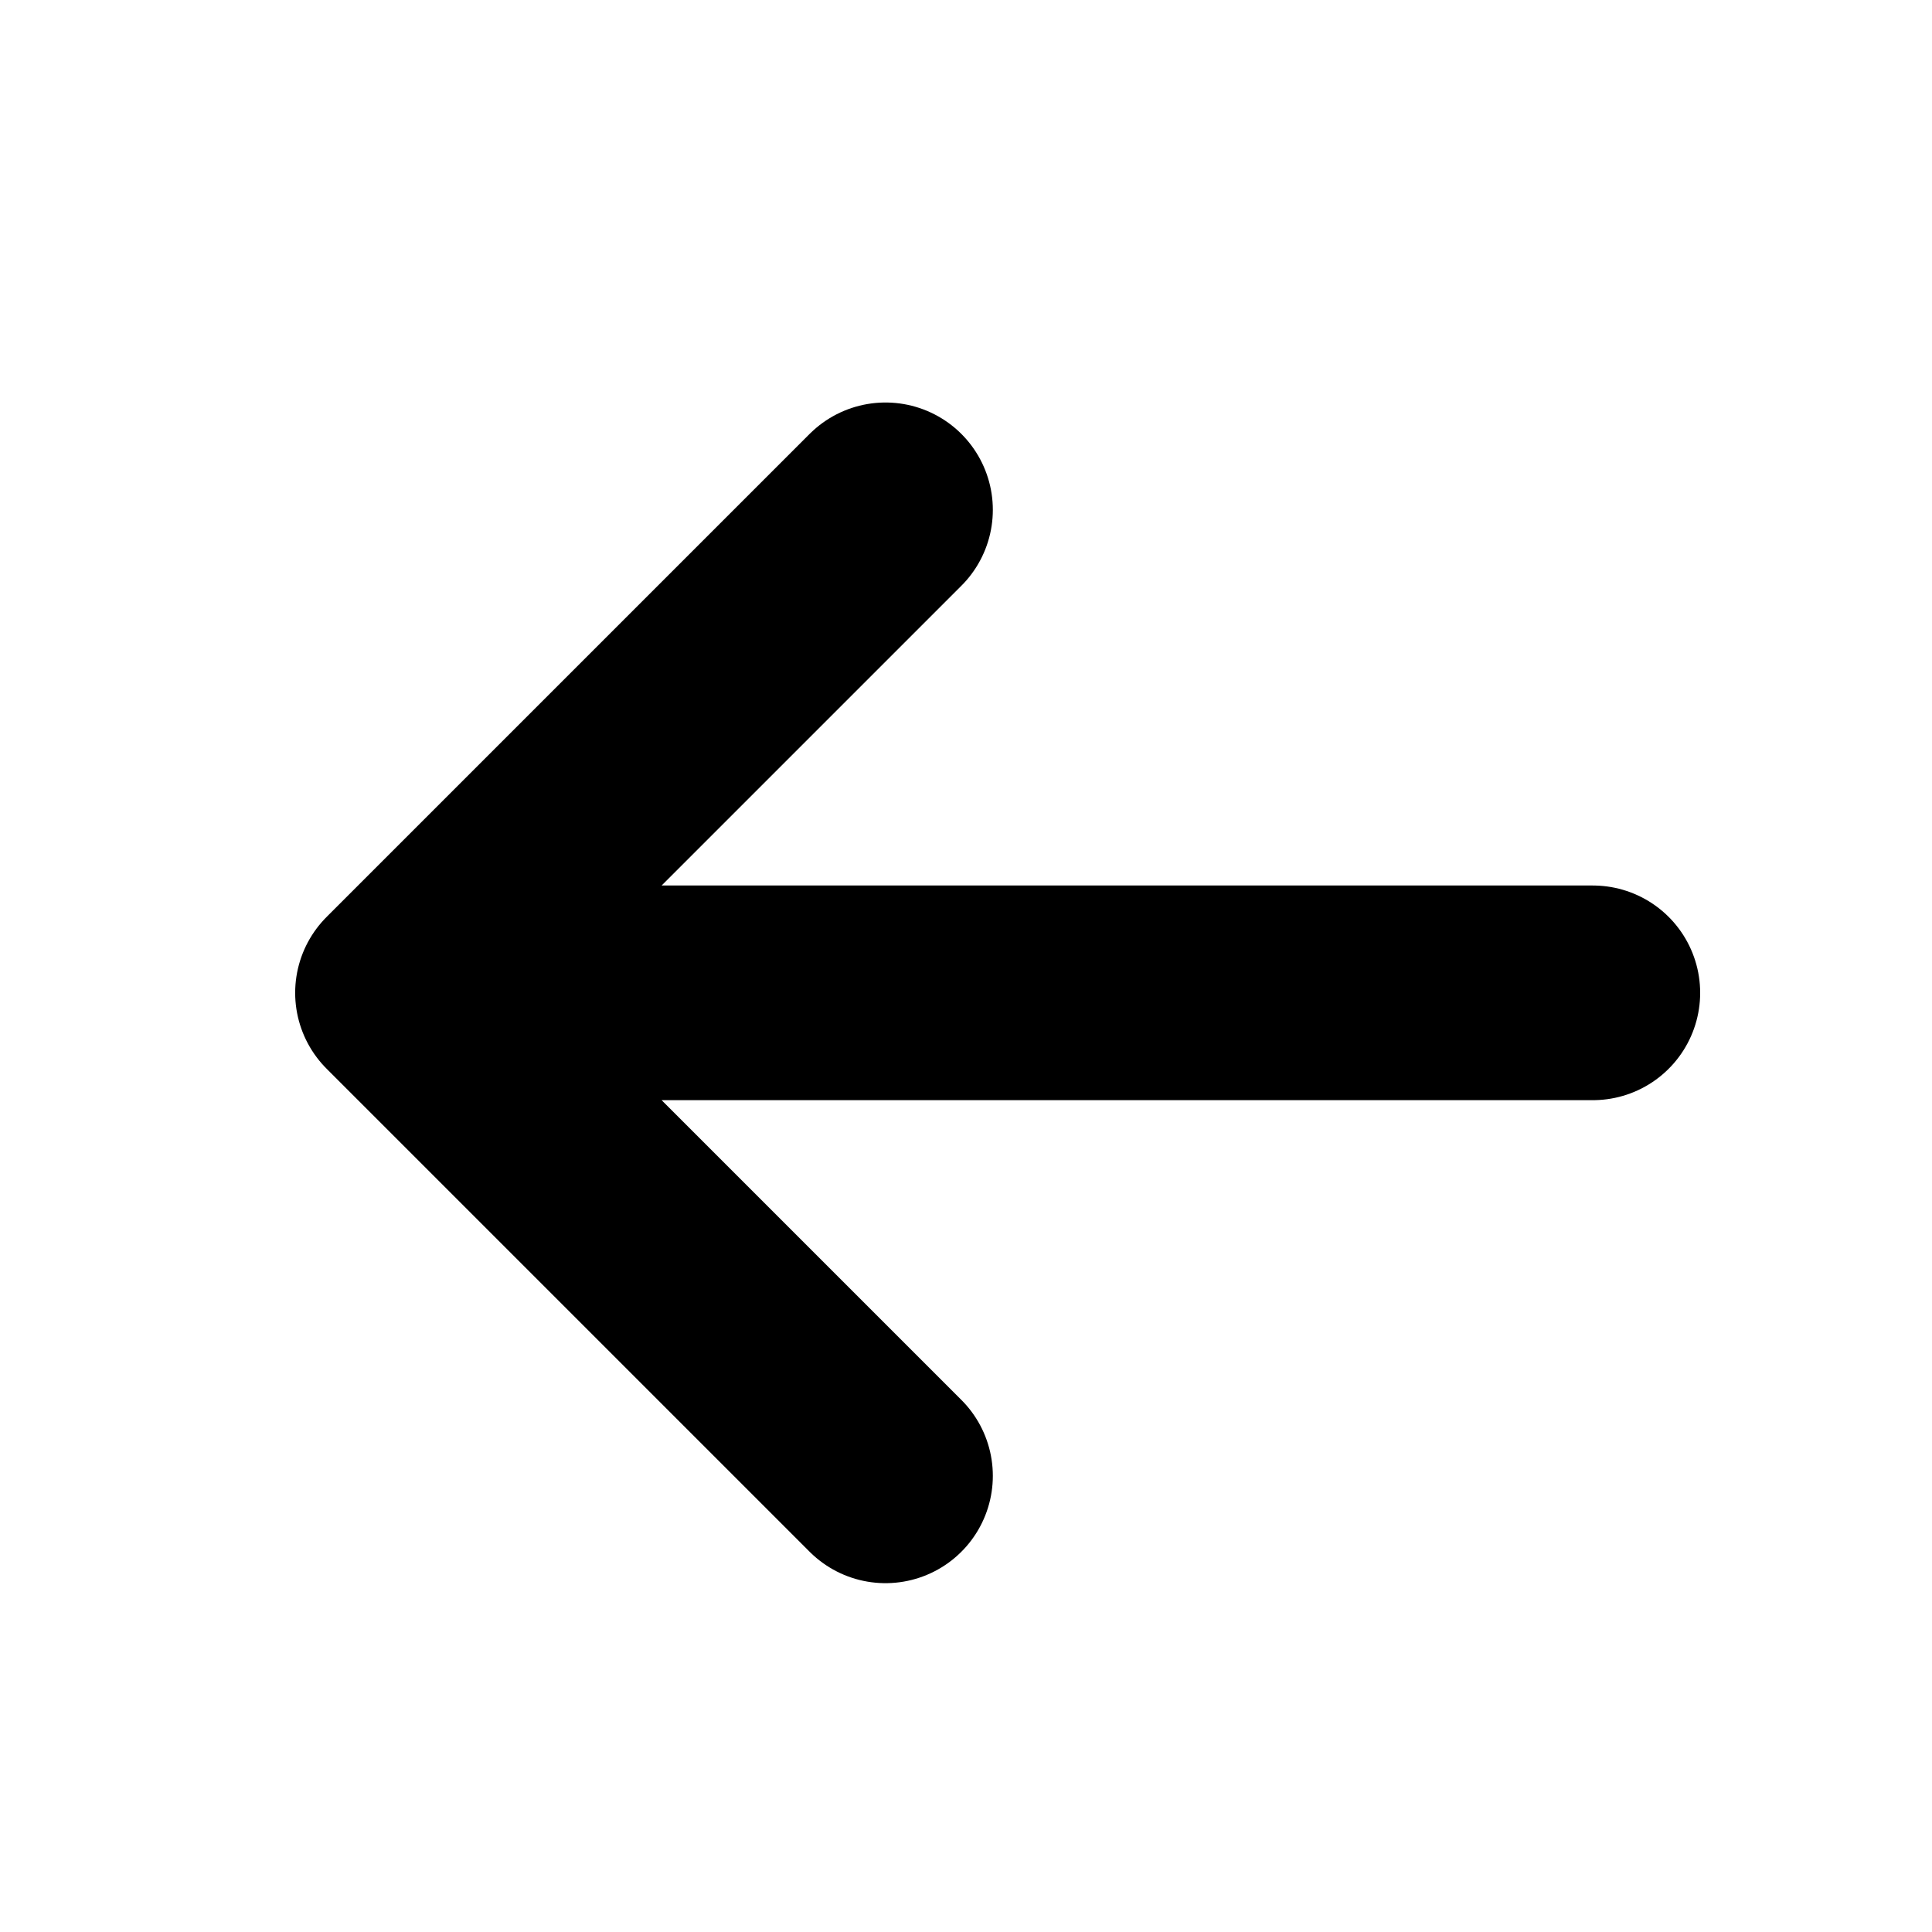
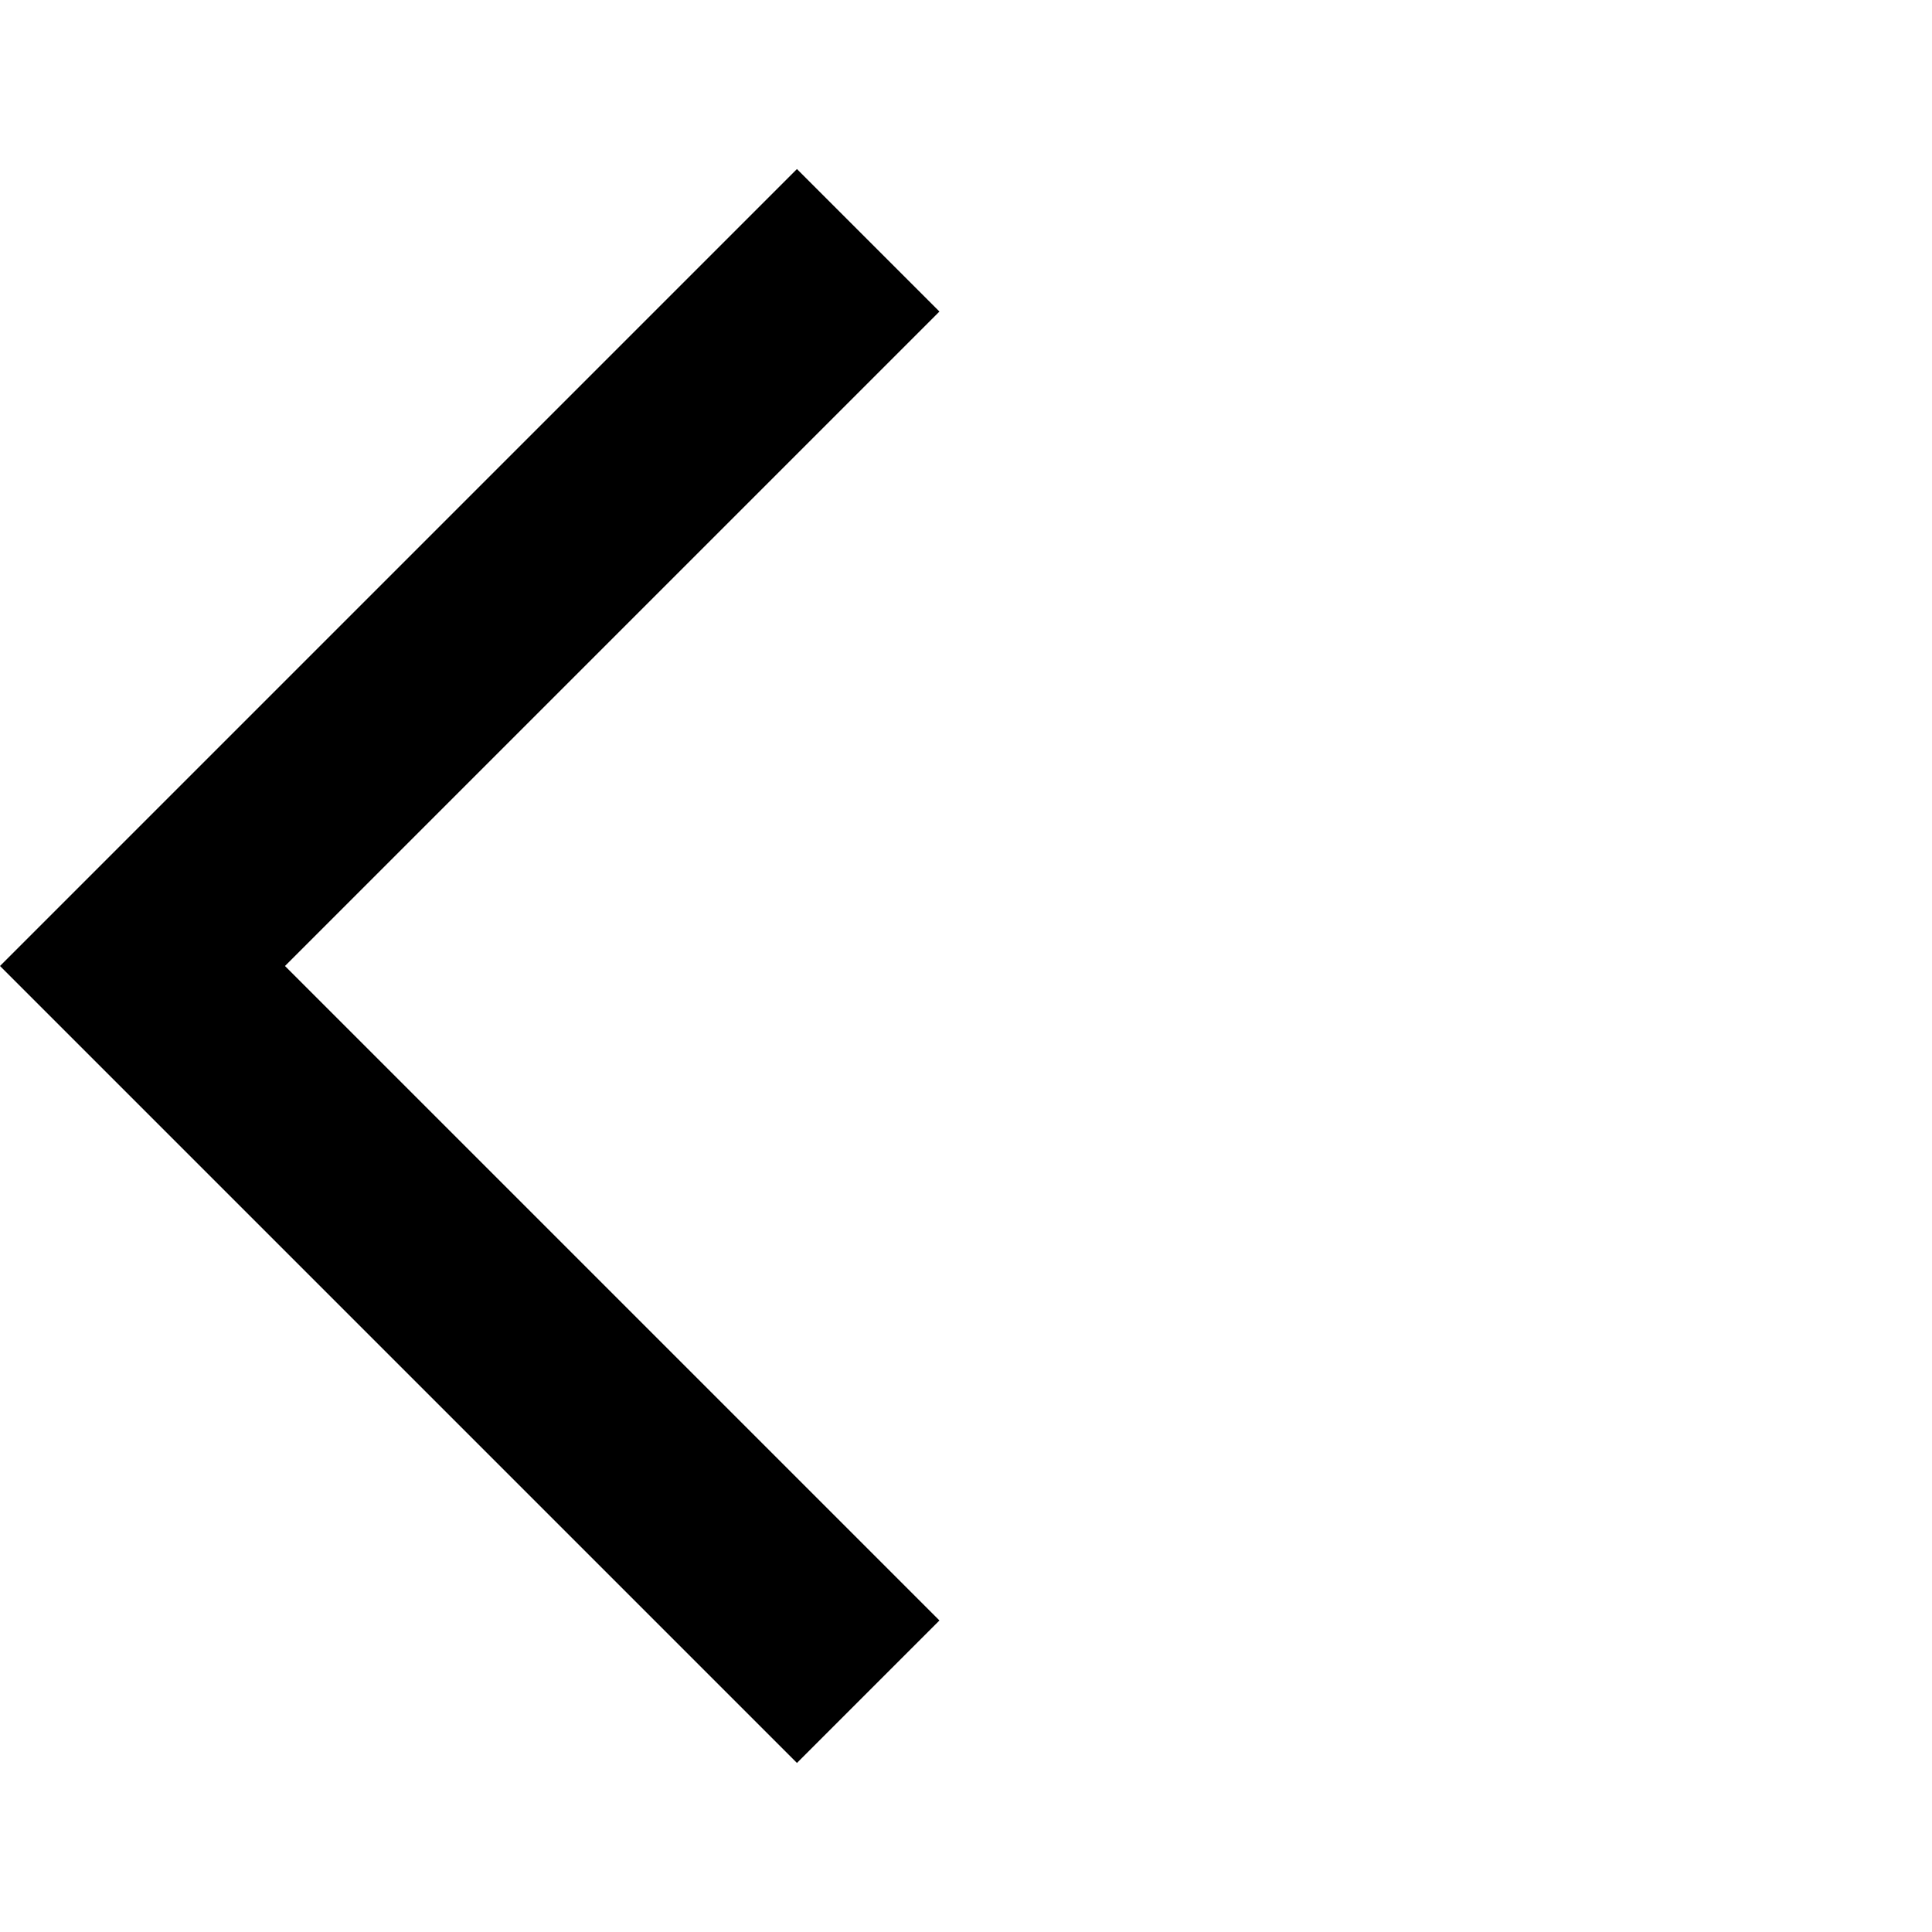
- <svg xmlns="http://www.w3.org/2000/svg" width="18" height="18" viewBox="0 0 18 18">
-   <g fill="none" stroke="currentColor" fill-rule="evenodd" stroke-linecap="round" stroke-linejoin="round" stroke-width="2">
-     <path d="M14.84 9.25H4.3M8.25 4.75l-4.5 4.5 4.5 4.5" />
-   </g>
+ <svg xmlns="http://www.w3.org/2000/svg" width="24" height="24" viewBox="0 0 24 24">
+   <path fill="currentColor" d="M11.67 3.87L9.9 2.1 0 12l9.9 9.9 1.77-1.77L3.54 12z" />
+   <path fill="none" d="M0 0h24v24H0z" />
</svg>
